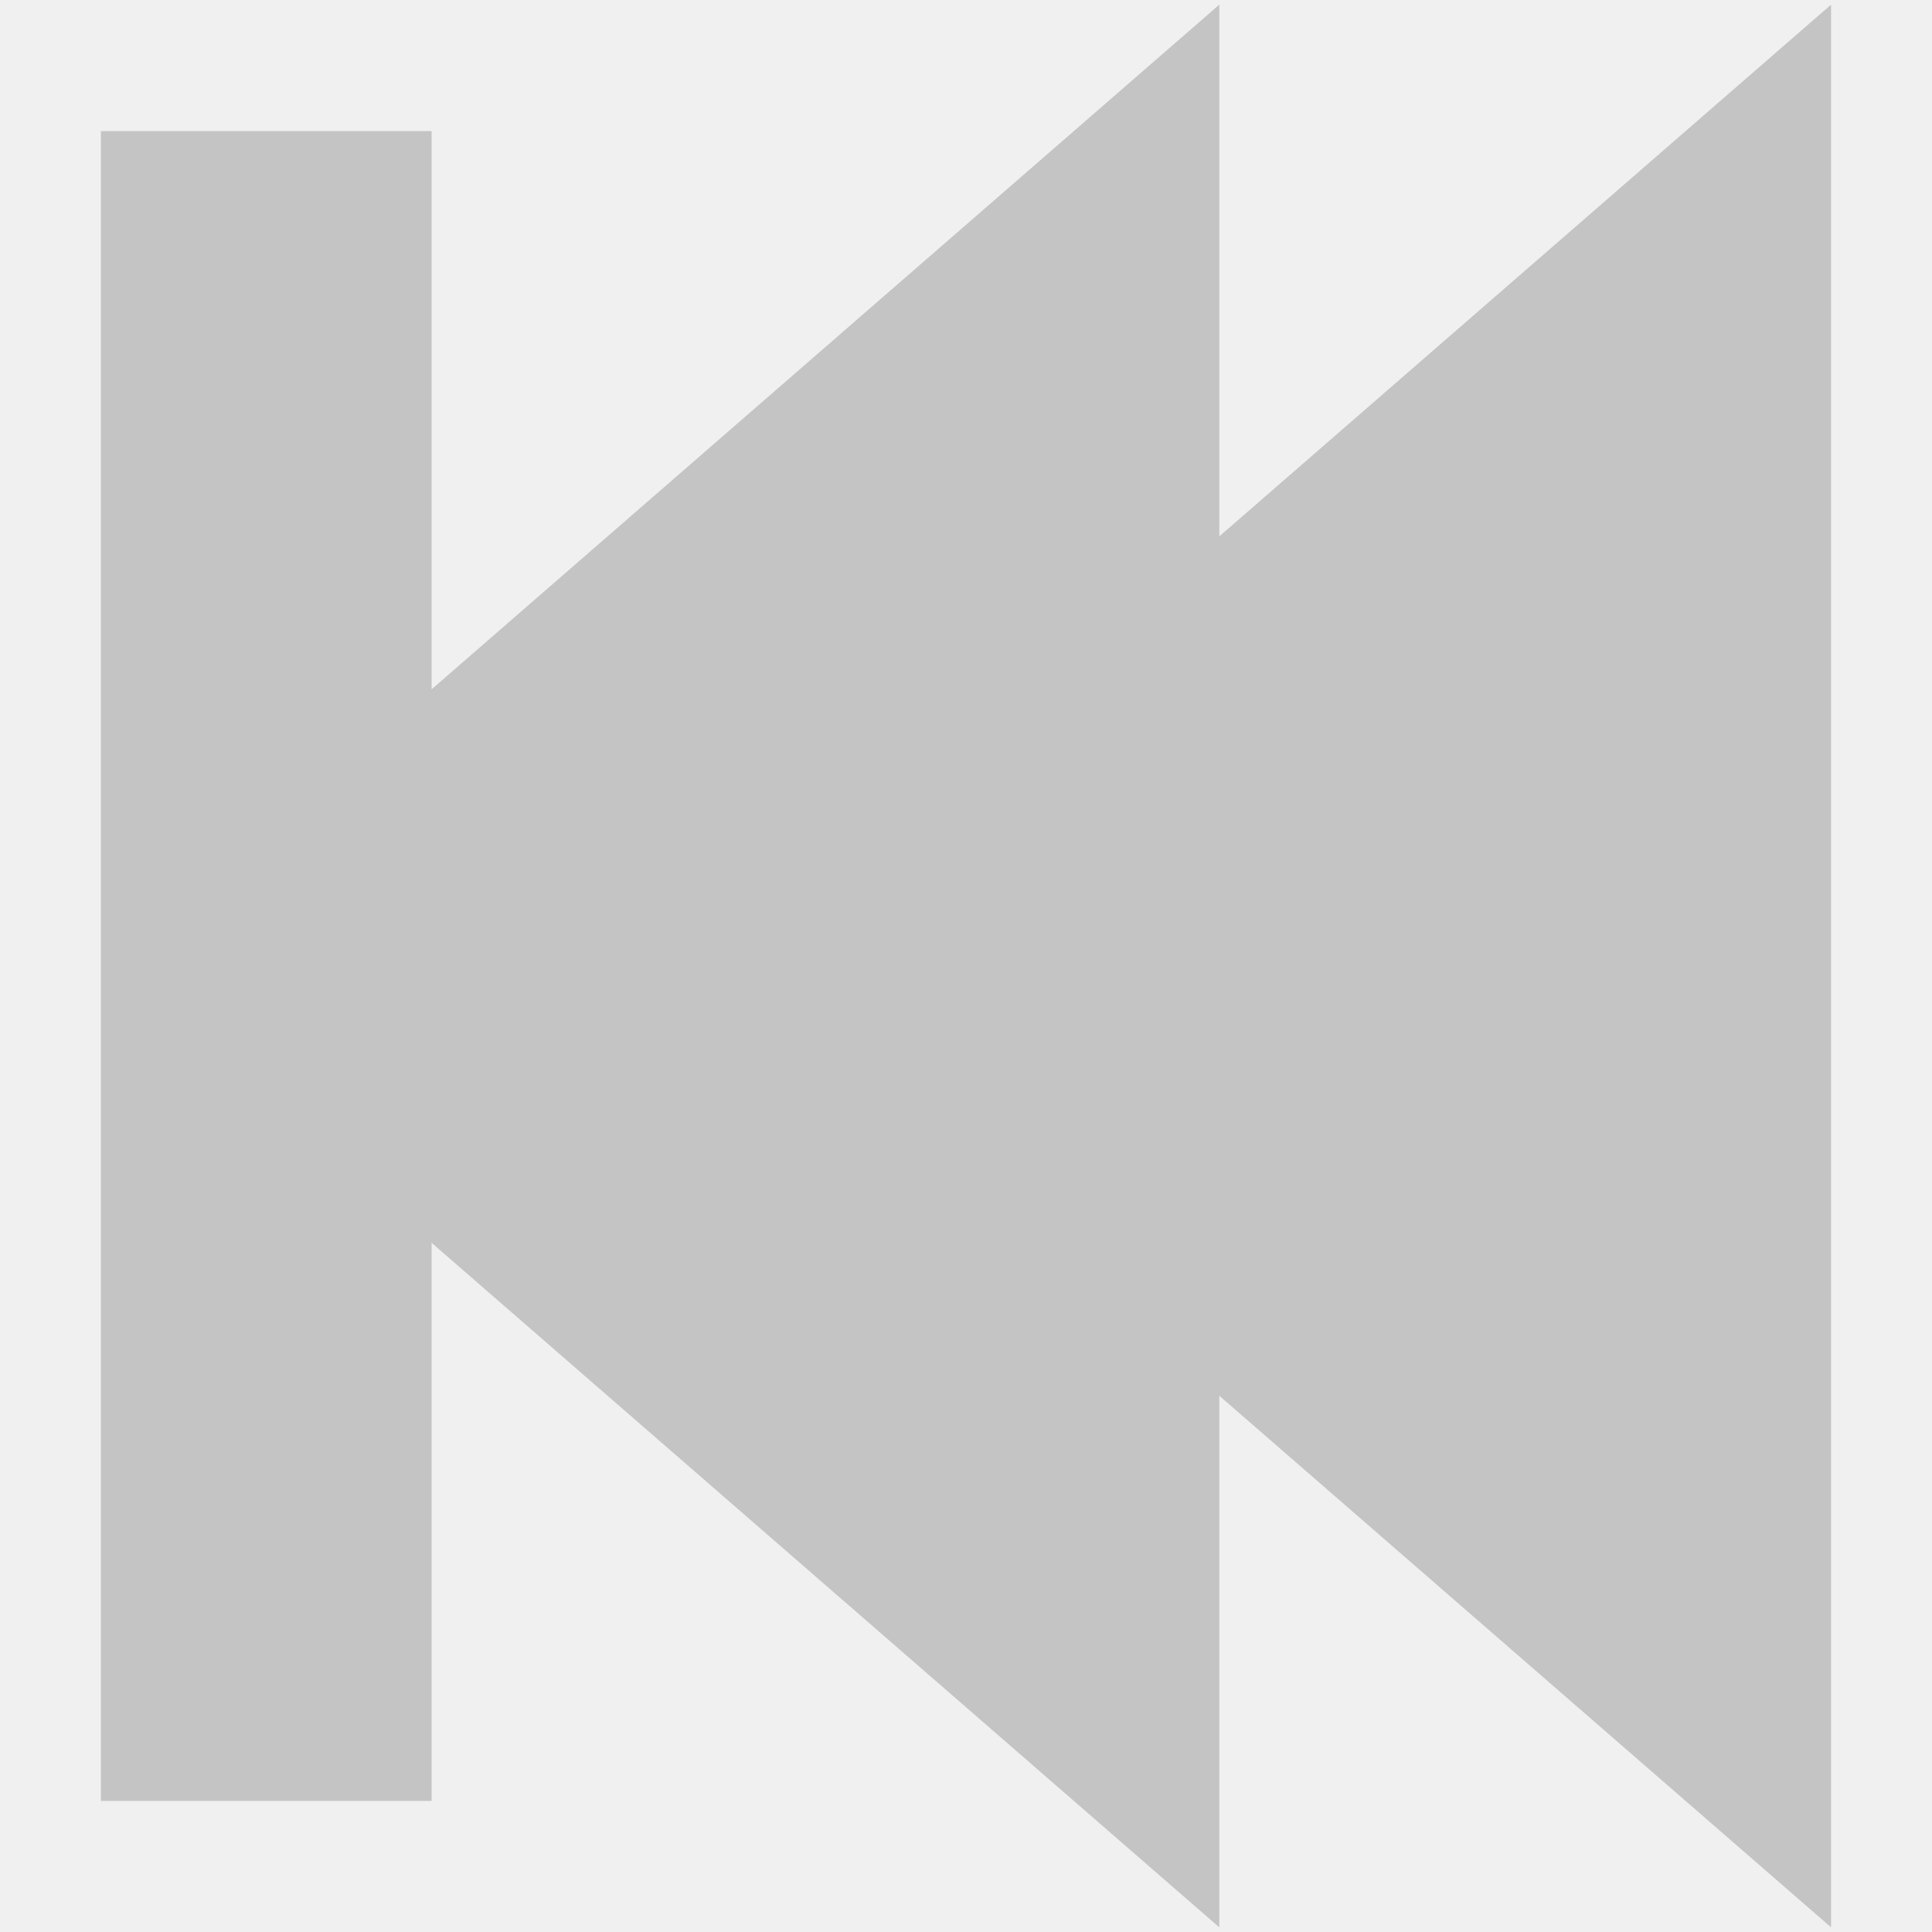
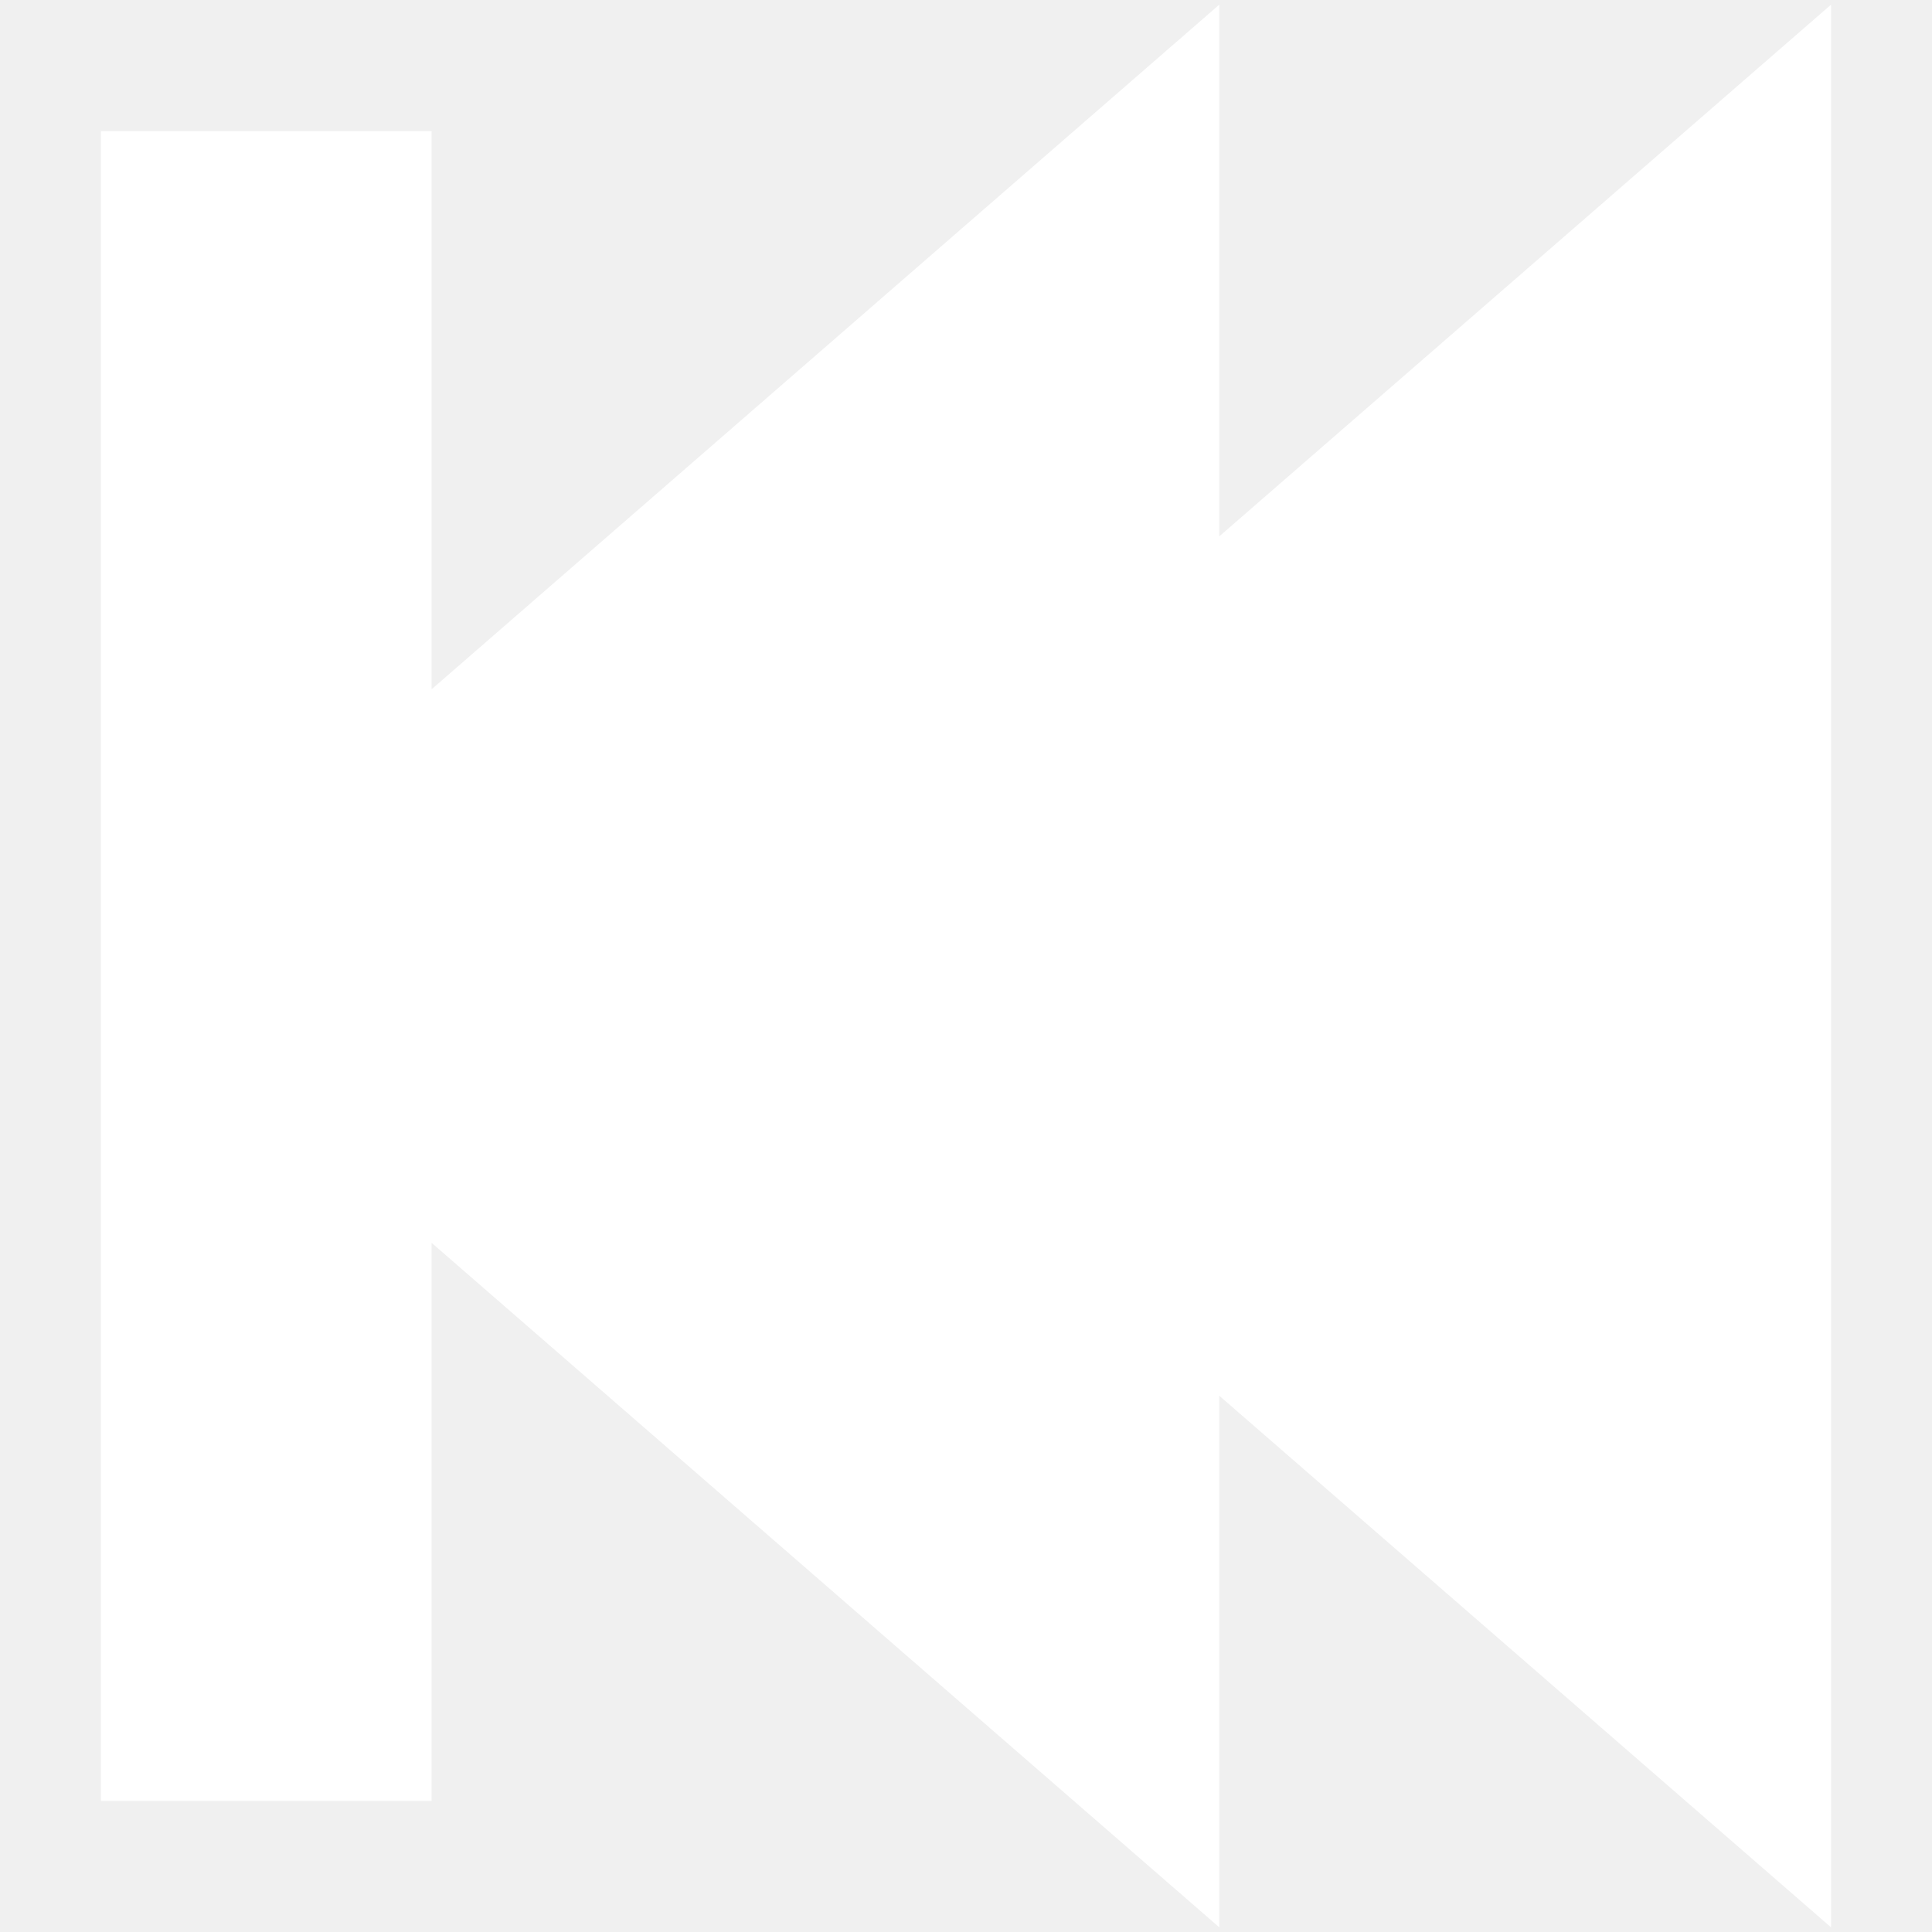
<svg xmlns="http://www.w3.org/2000/svg" width="20mm" height="20mm" viewBox="0 0 70.866 70.866" id="svg4709" version="1.1">
  <defs id="defs4711">
    </defs>
  <g id="layer1" transform="translate(0,-981.4961)">
-     <path style="fill:#c4c4c4;fill-opacity:1;fill-rule:evenodd;stroke:none;stroke-width:0.267px;stroke-linecap:butt;stroke-linejoin:miter;stroke-opacity:1" d="m 67.163,981.667 0,70.524 -22.439,-19.499 0,19.499 -28.893,-25.108 0,20.471 -12.129,0 0,-61.249 12.129,0 0,20.475 28.893,-25.113 0,19.503 22.439,-19.503 z" id="path4498-4-1" />
+     <path style="fill:#ffffff;fill-opacity:1;fill-rule:evenodd;stroke:none;stroke-width:0.267px;stroke-linecap:butt;stroke-linejoin:miter;stroke-opacity:1" d="m 67.163,981.667 0,70.524 -22.439,-19.499 0,19.499 -28.893,-25.108 0,20.471 -12.129,0 0,-61.249 12.129,0 0,20.475 28.893,-25.113 0,19.503 22.439,-19.503 z" id="path4498-4-1" />
  </g>
</svg>
